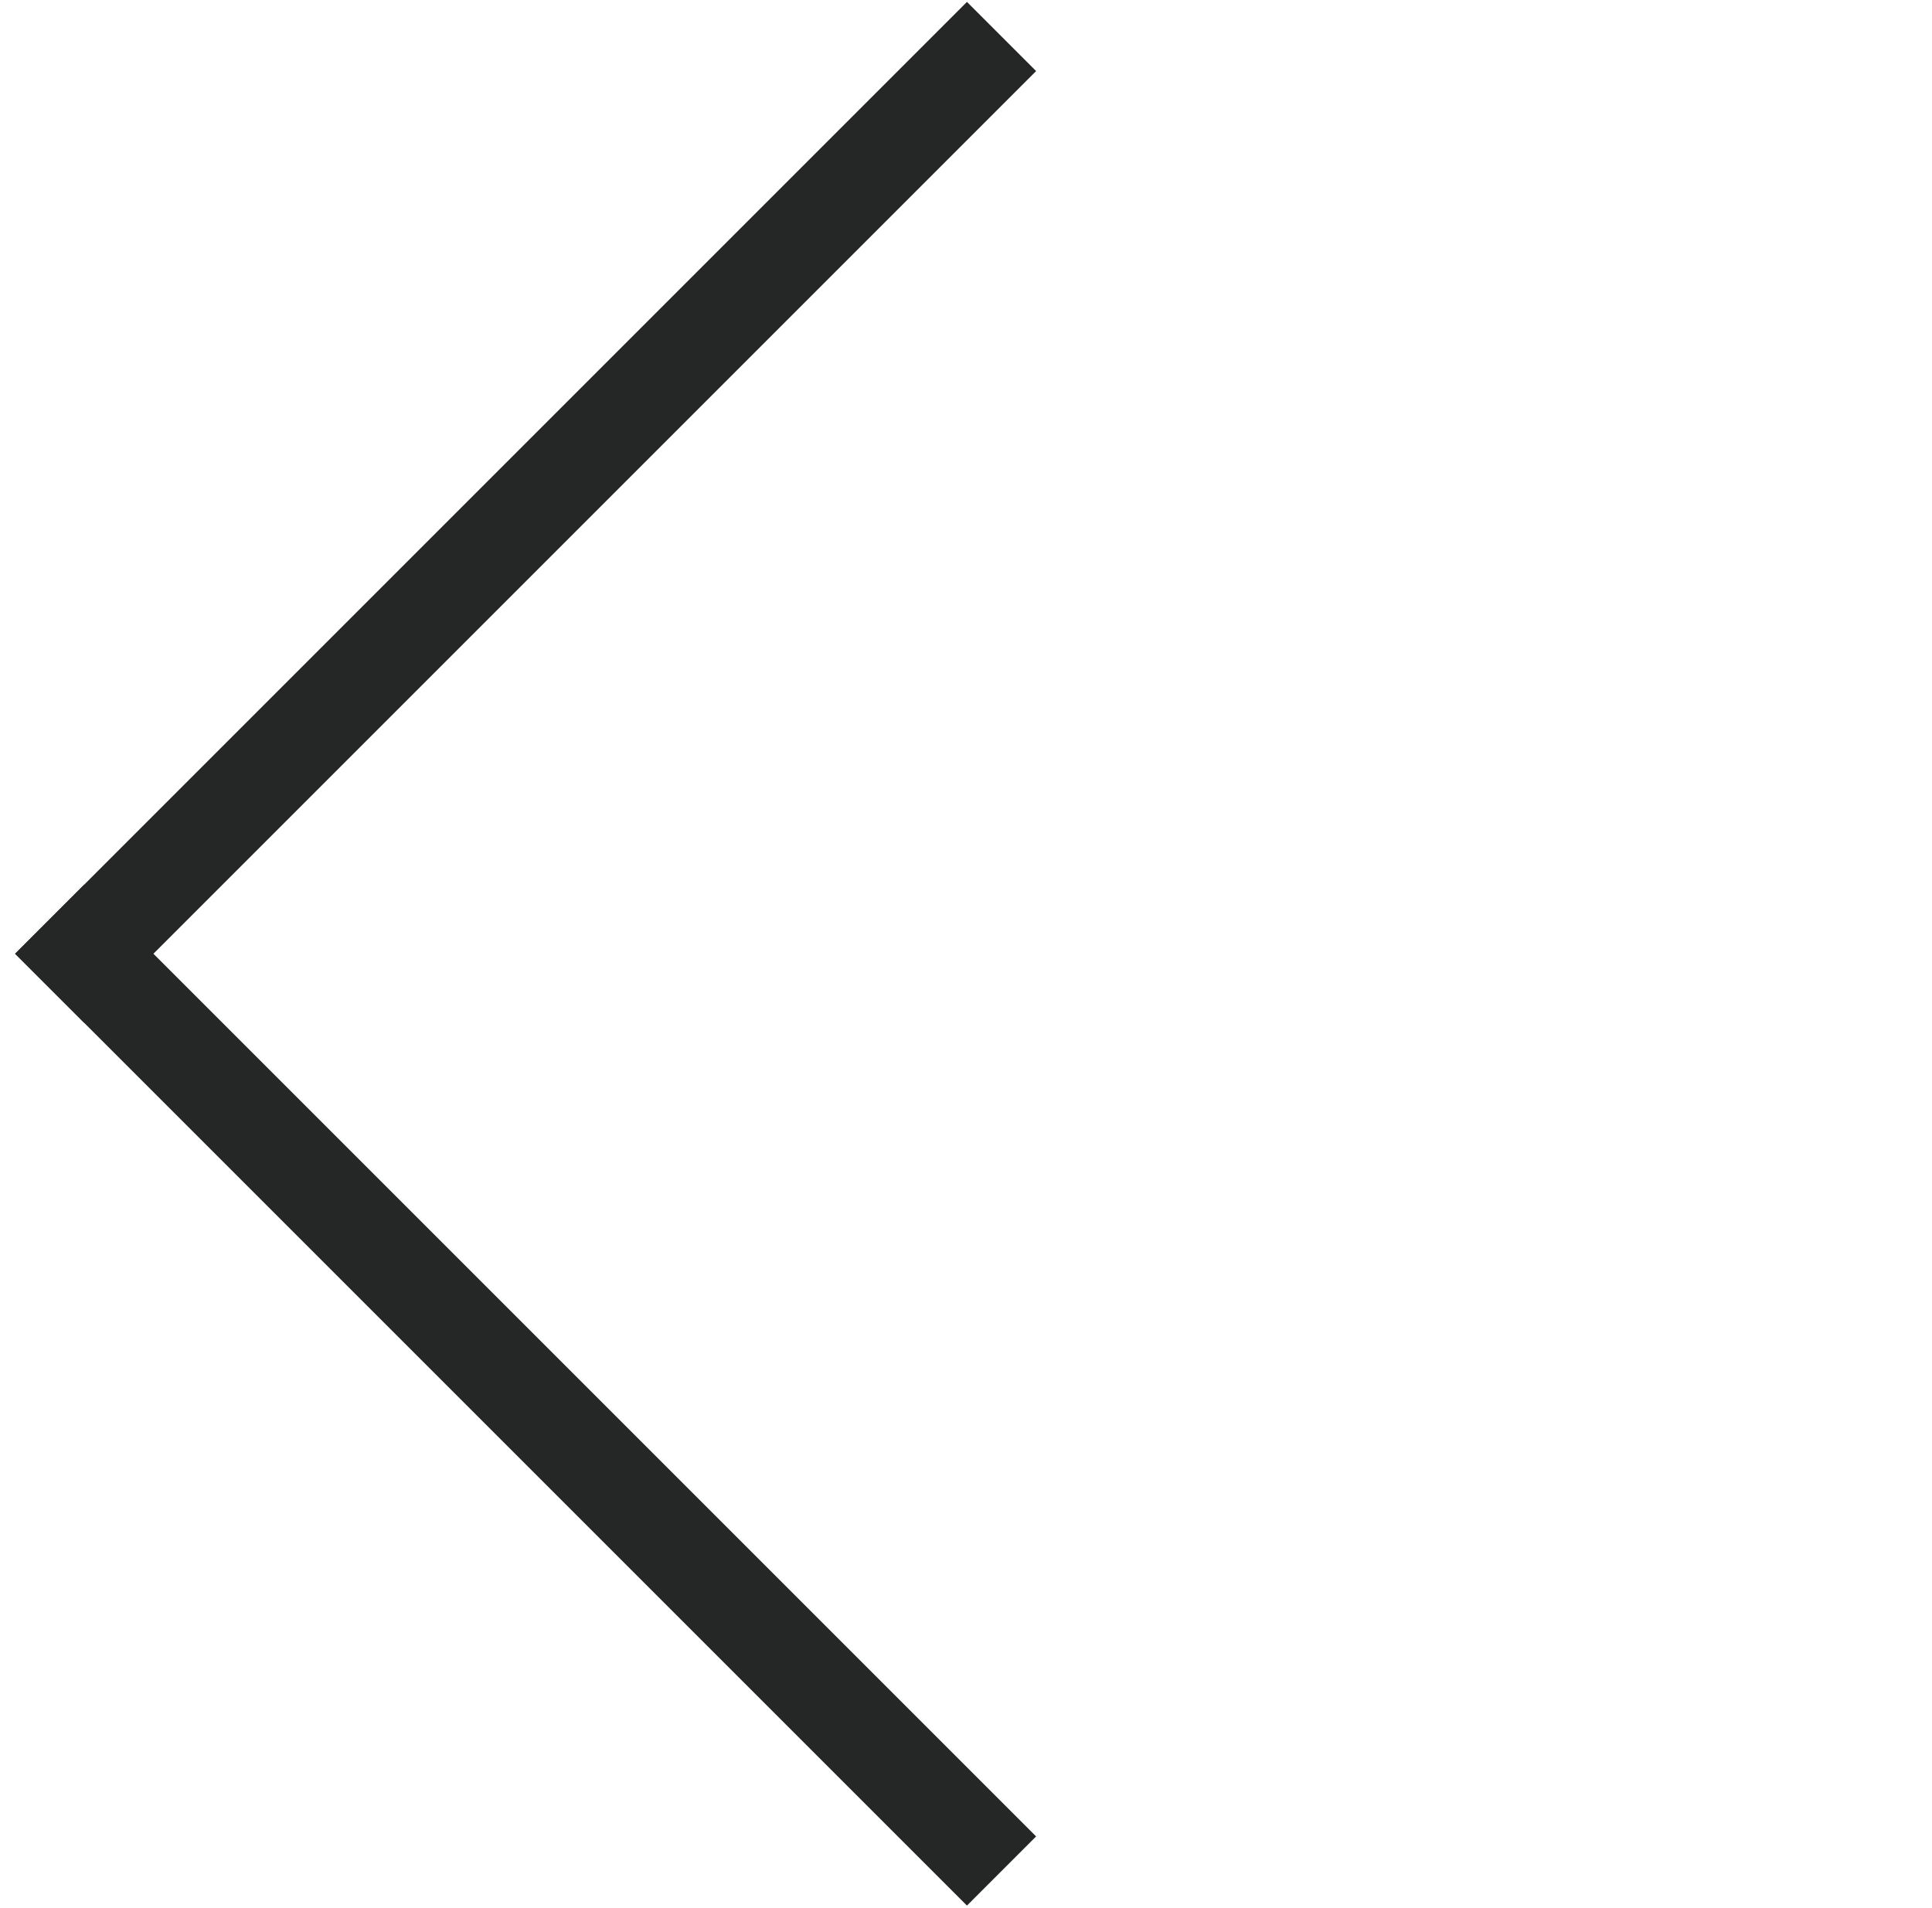
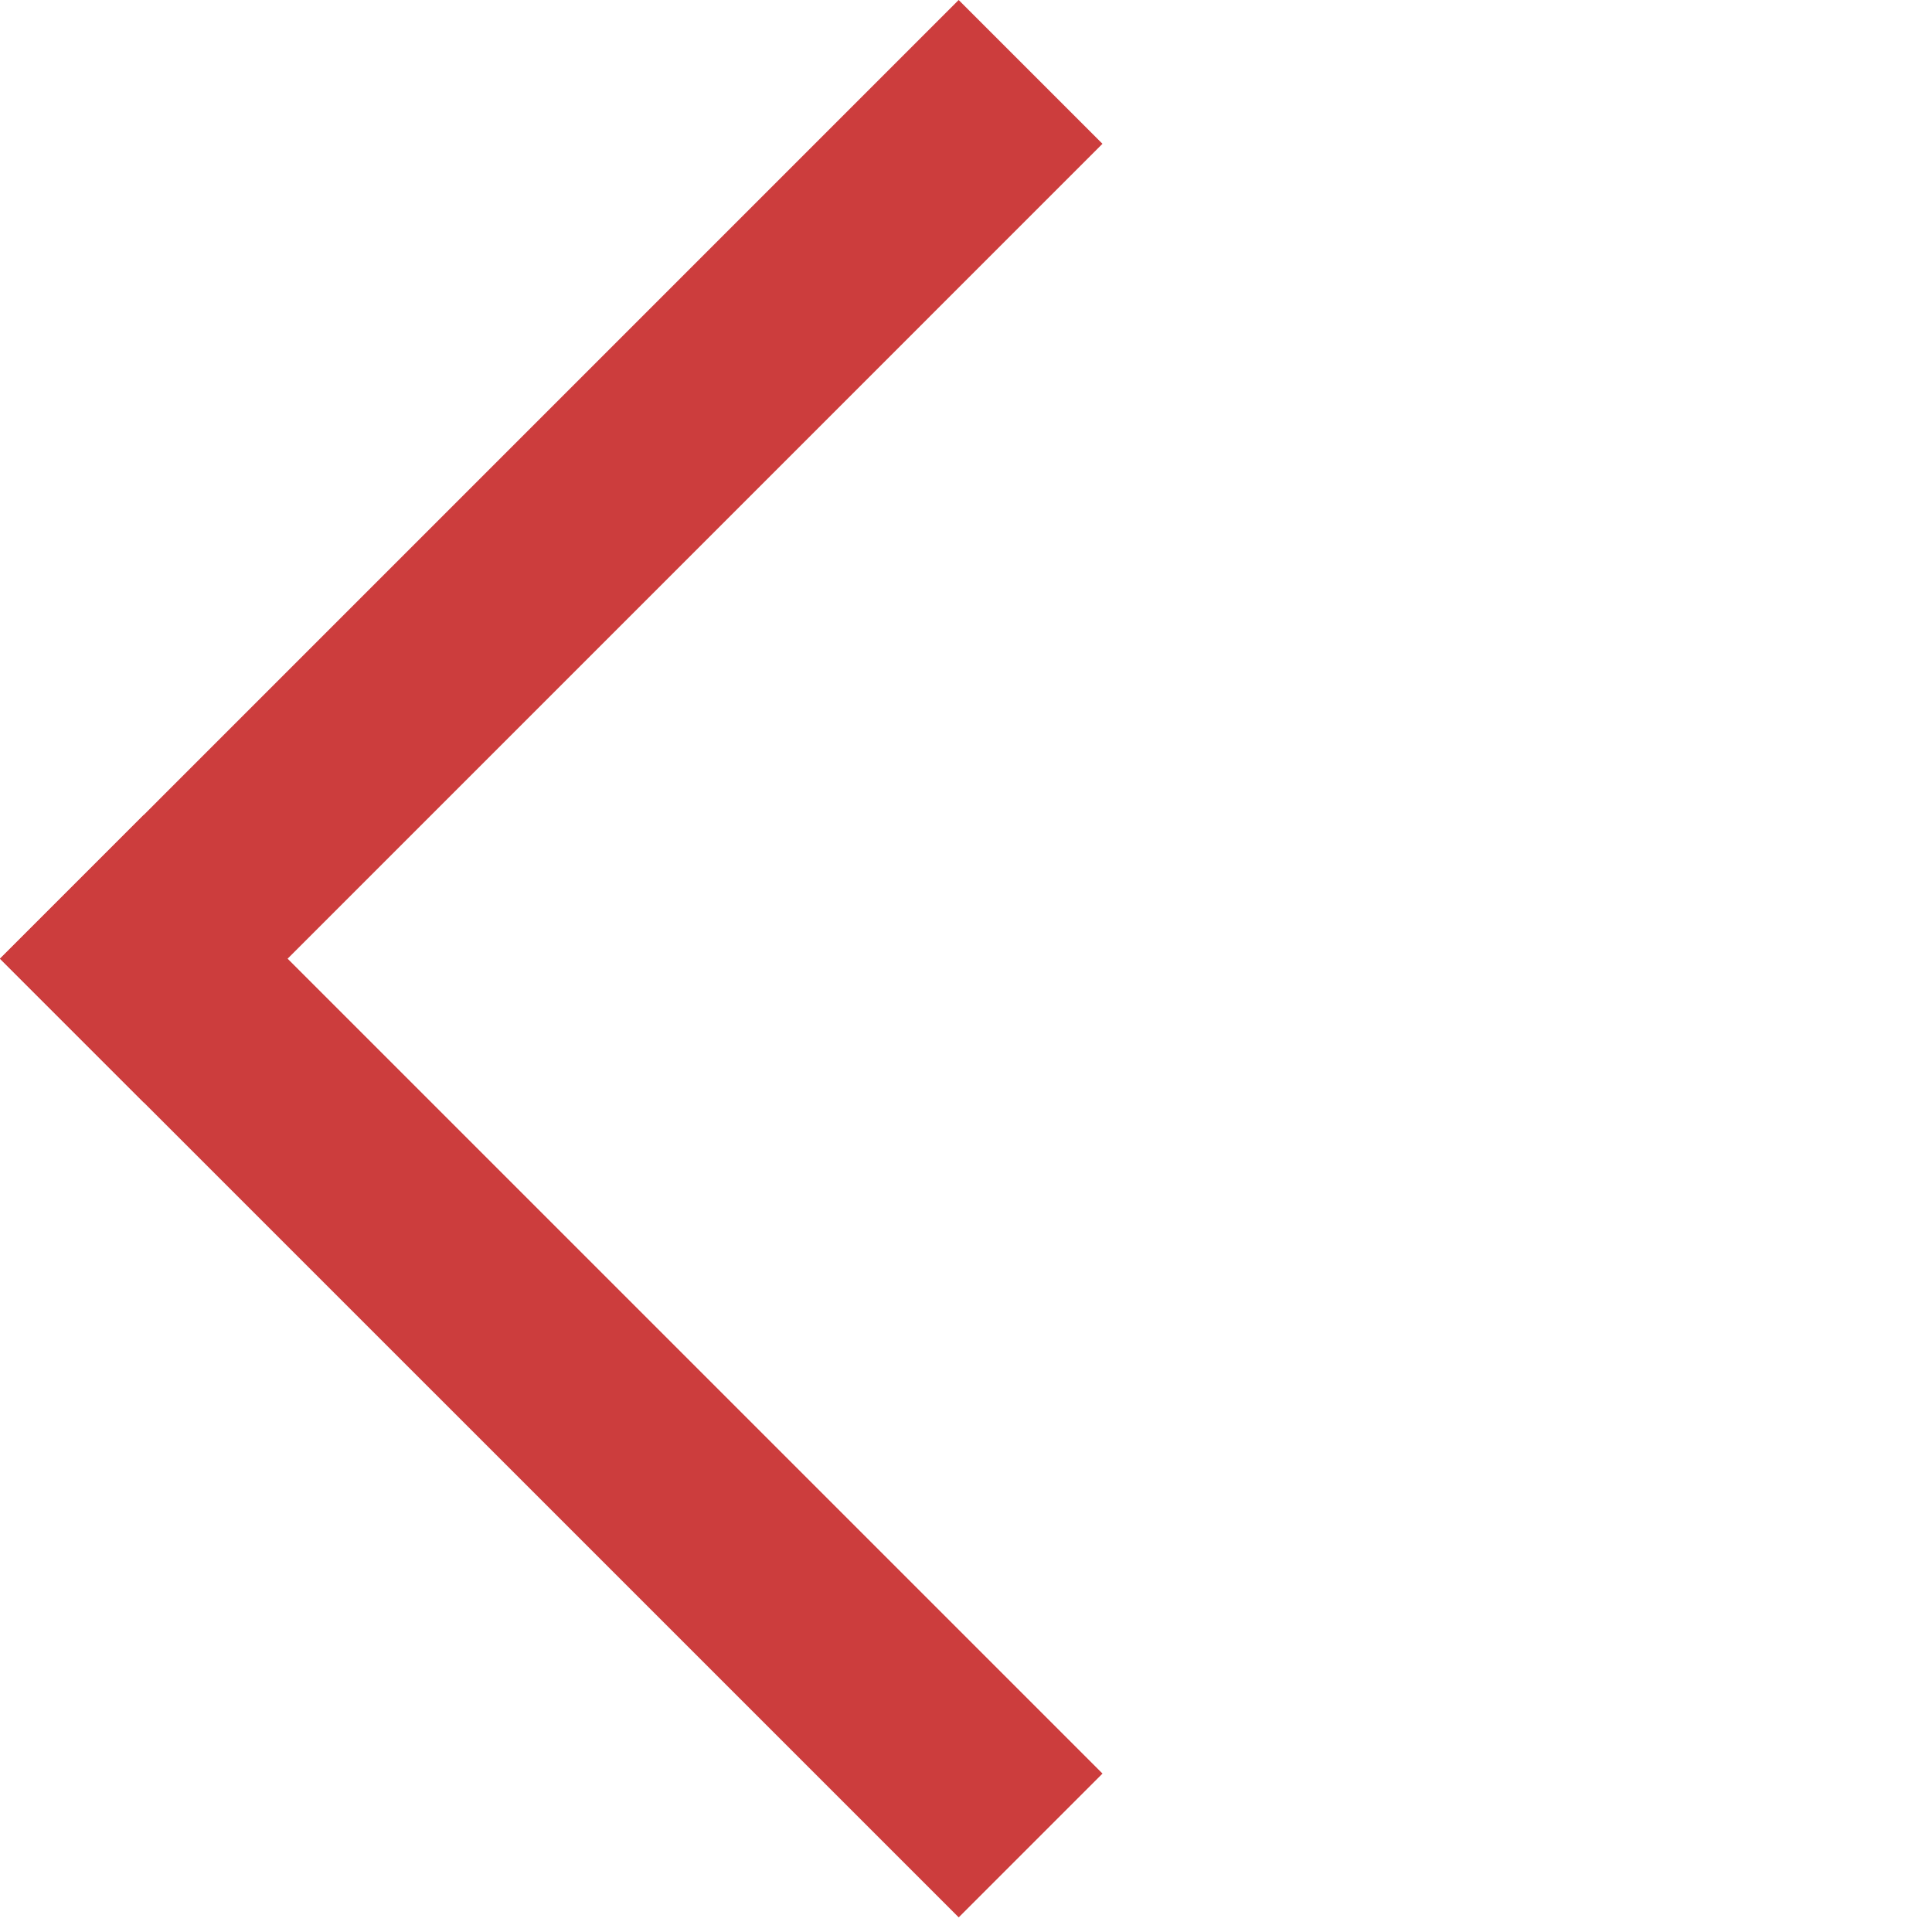
- <svg xmlns="http://www.w3.org/2000/svg" width="79" height="78" viewBox="0 0 79 78" fill="none">
-   <line x1="40.953" y1="1.492" x2="2.031" y2="40.414" stroke="#252727" stroke-width="4" />
-   <line x1="2.031" y1="37.586" x2="40.953" y2="76.508" stroke="#252727" stroke-width="4" />
+ <svg xmlns="http://www.w3.org/2000/svg" width="57" height="57" viewBox="0 0 57 57" fill="none">
+   <line x1="30.405" y1="2.121" x2="2.121" y2="30.406" stroke="#CC3D3D" stroke-width="6" />
+   <line x1="2.121" y1="26.163" x2="30.406" y2="54.447" stroke="#CC3D3D" stroke-width="6" />
</svg>
